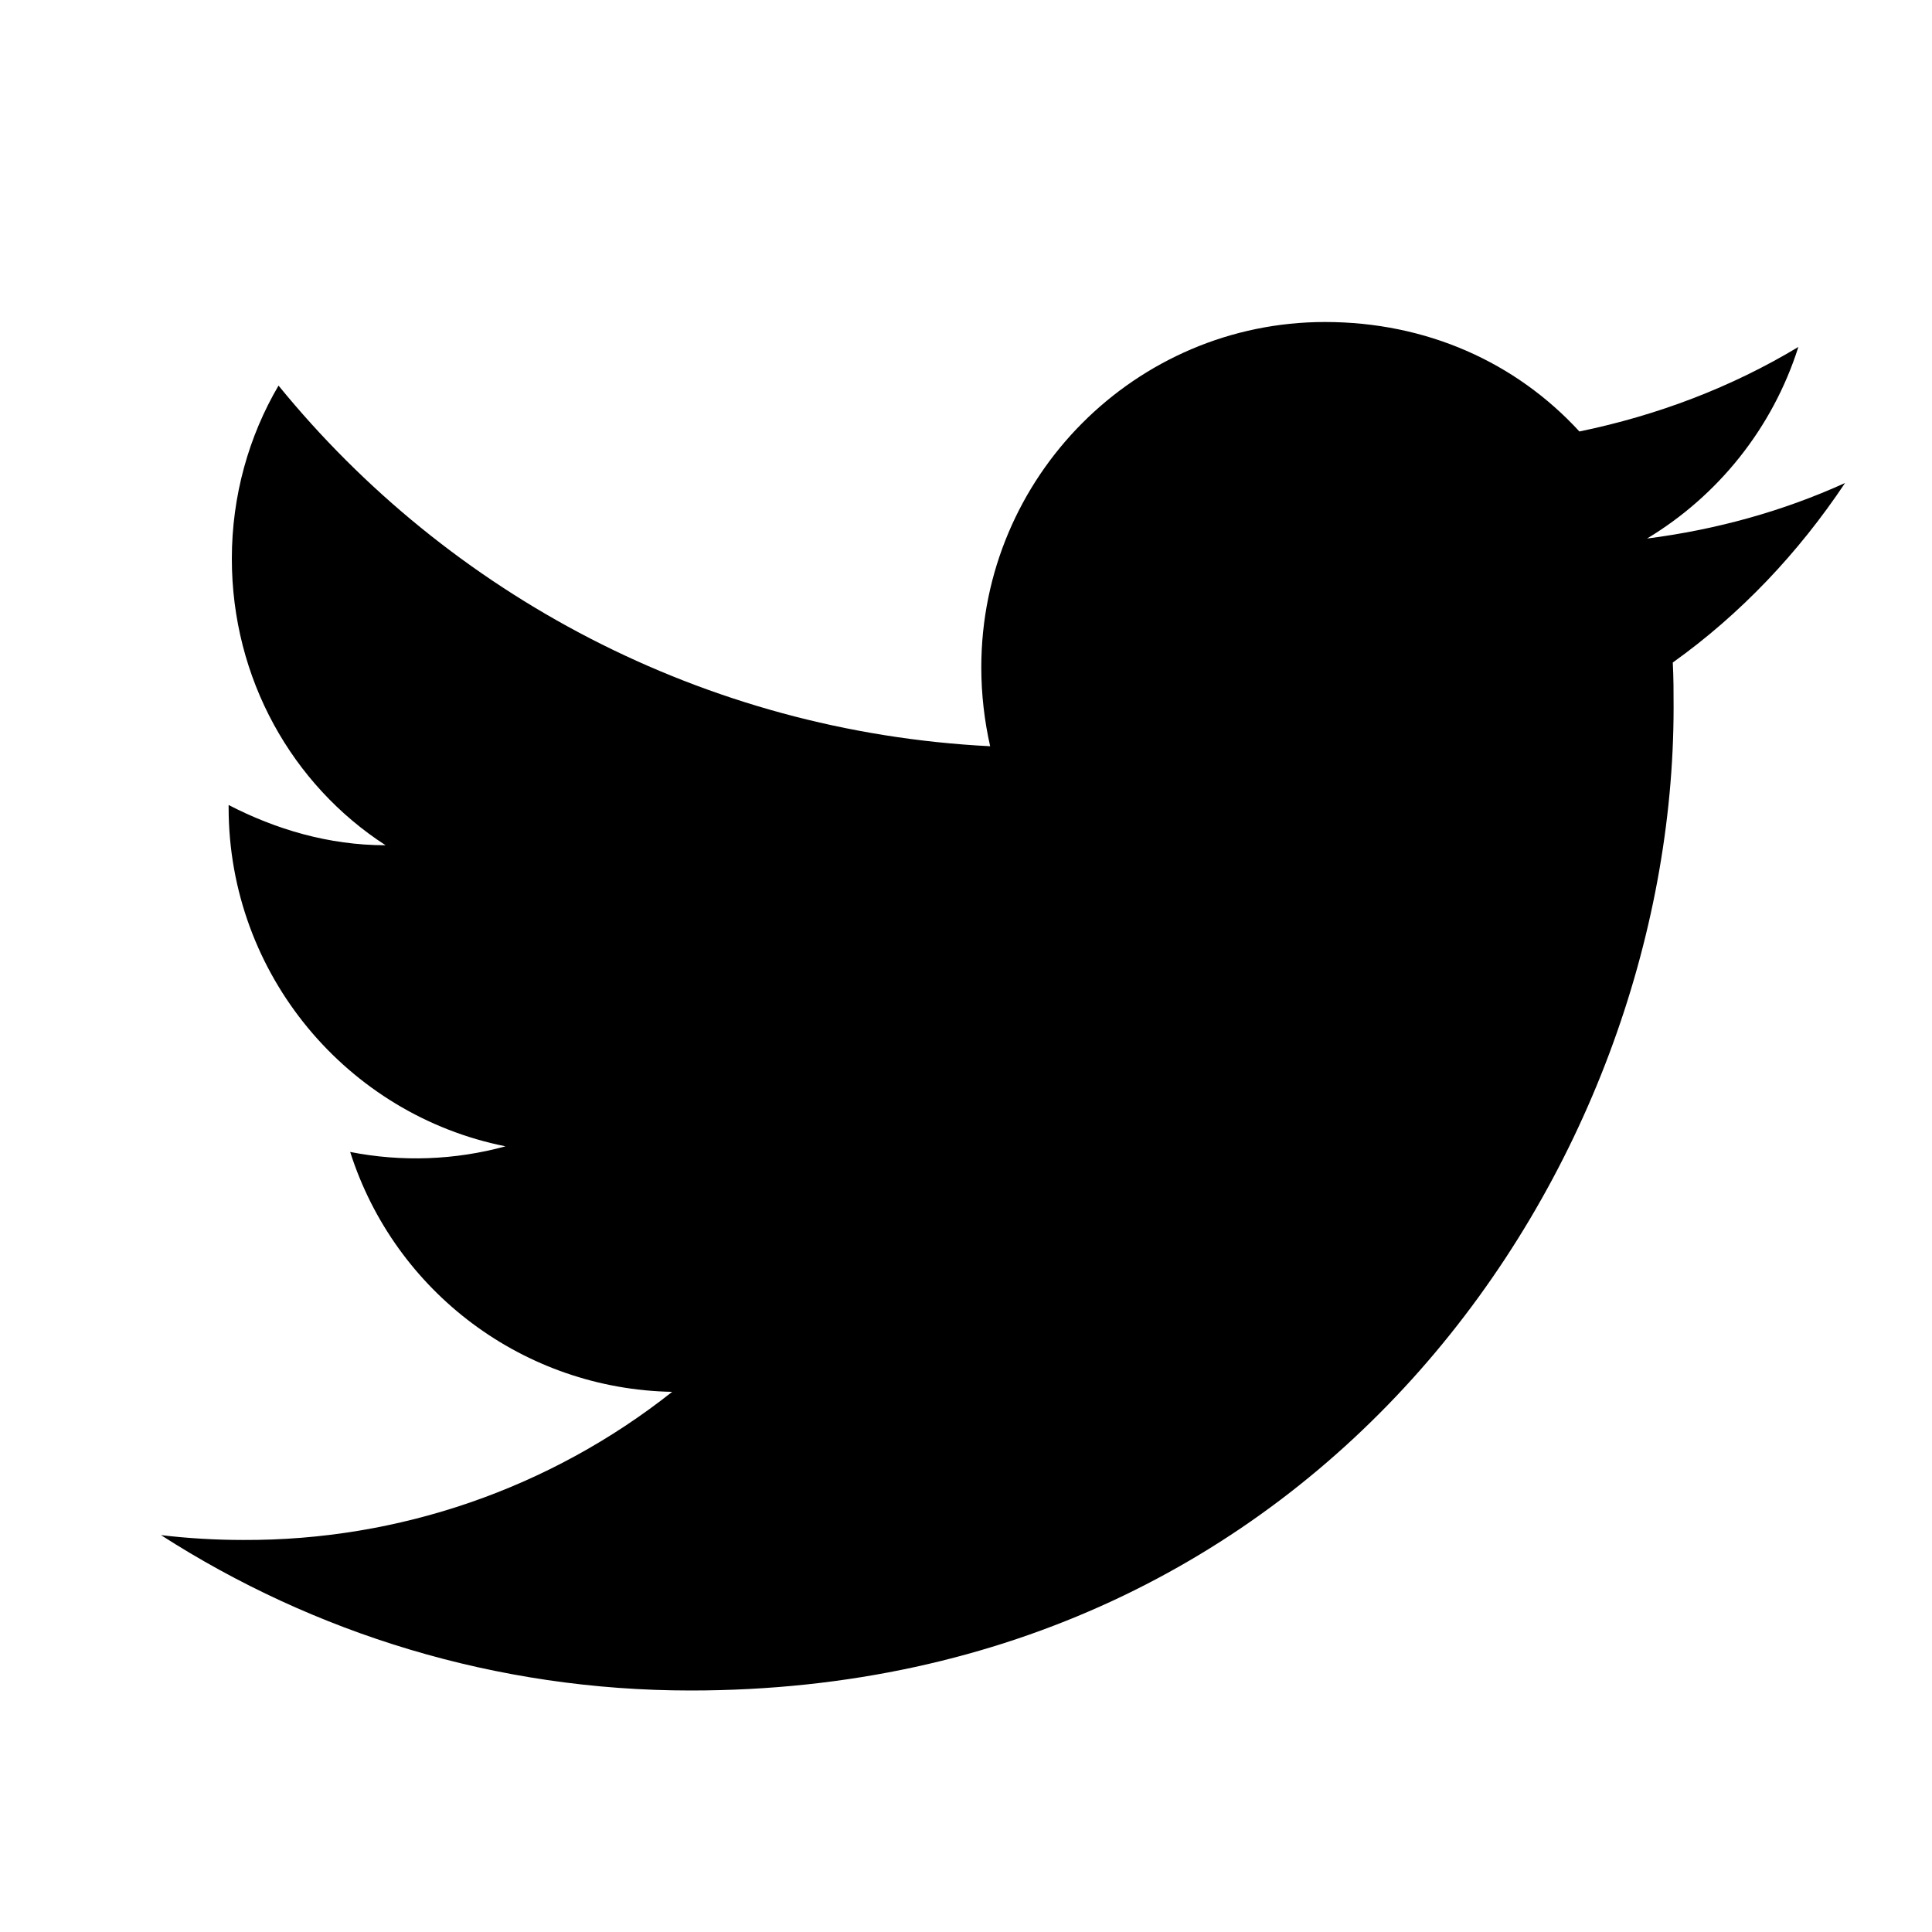
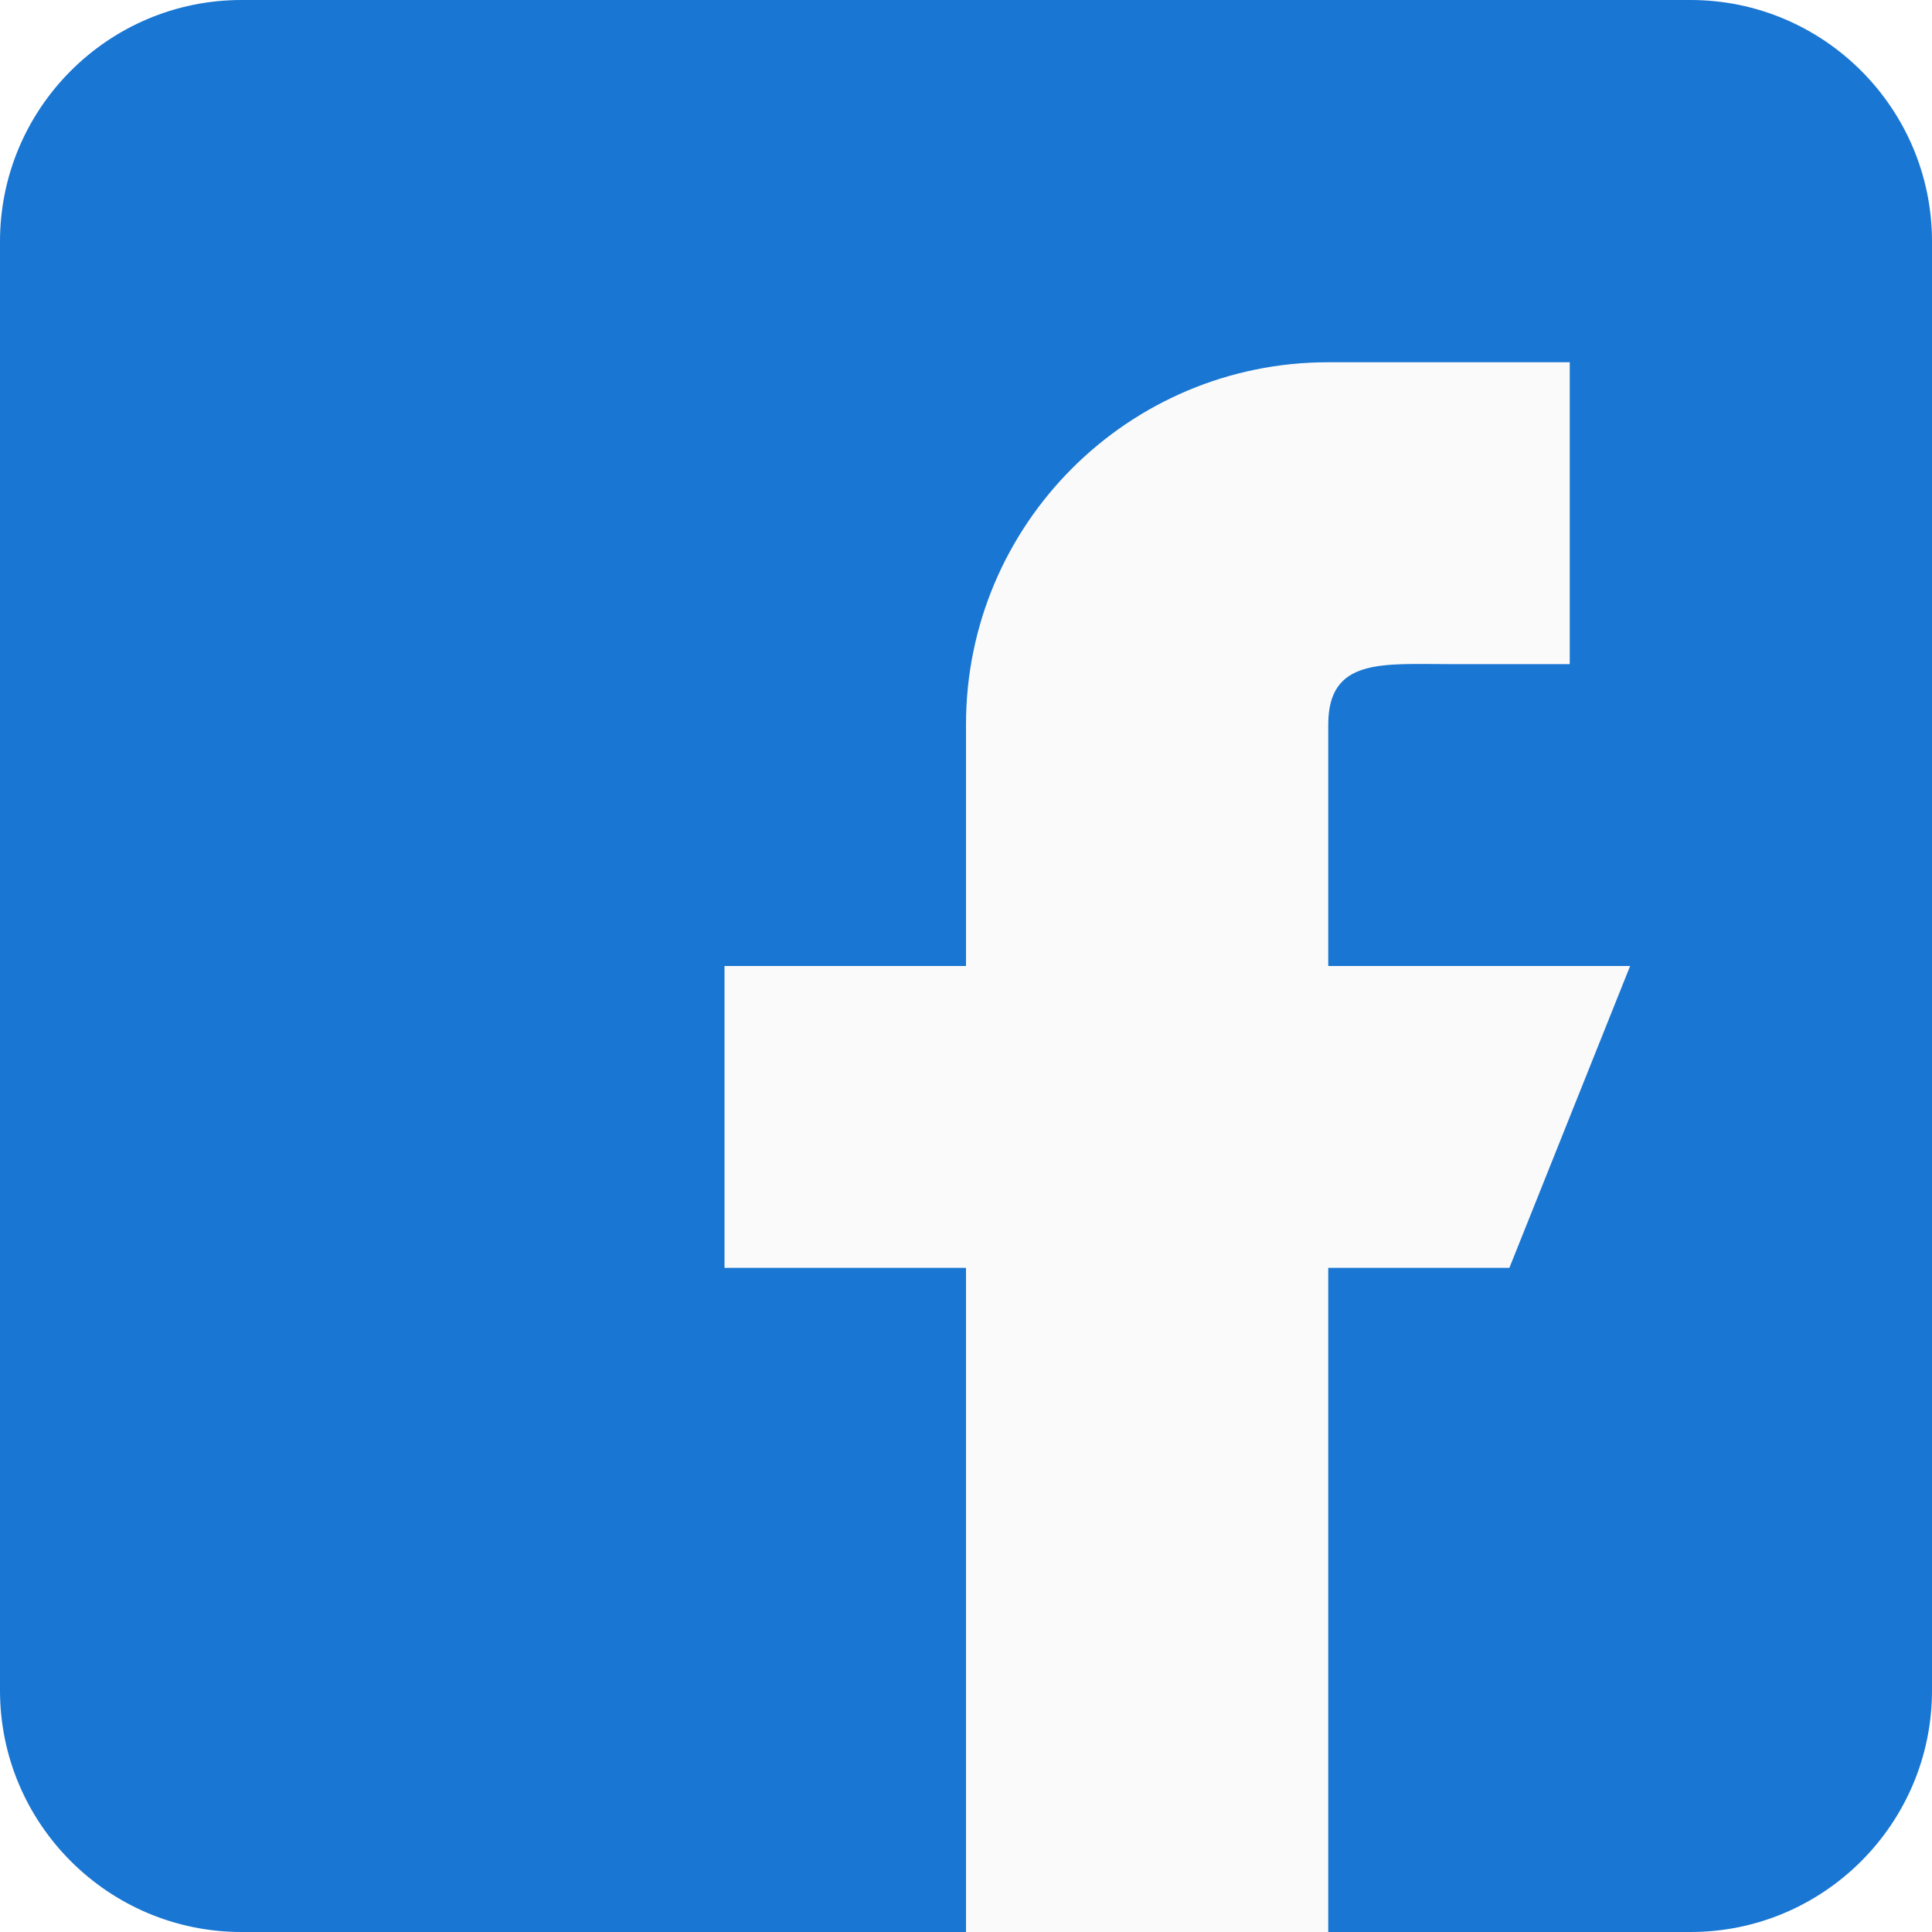
- <svg width="24" height="24" viewBox="0 0 24 24">
-   <path d="M22.92 6c-.77.35-1.6.58-2.46.69.88-.53 1.56-1.37 1.88-2.38-.83.5-1.75.85-2.72 1.05C18.83 4.5 17.72 4 16.46 4c-2.35 0-4.27 1.92-4.27 4.29 0 .34.04.67.11.98-3.56-.18-6.73-1.89-8.84-4.48-.37.63-.58 1.37-.58 2.15 0 1.49.75 2.81 1.91 3.56-.71 0-1.37-.2-1.95-.5v.03c0 2.08 1.48 3.82 3.44 4.21a4.22 4.22 0 01-1.93.07 4.28 4.28 0 004 2.98 8.521 8.521 0 01-5.33 1.84c-.34 0-.68-.02-1.02-.06C3.9 20.29 6.16 21 8.58 21c7.88 0 12.21-6.54 12.21-12.21 0-.19 0-.37-.01-.56.84-.6 1.56-1.36 2.14-2.23z" />
+ <svg xmlns="http://www.w3.org/2000/svg" viewBox="0 0 16 16" id="facebook">
+   <path fill="#1976D2" d="M14 0H2C.897 0 0 .897 0 2v12c0 1.103.897 2 2 2h12c1.103 0 2-.897 2-2V2c0-1.103-.897-2-2-2z" />
+   <path fill="#FAFAFA" fill-rule="evenodd" d="M13.5 8H11V6c0-.552.448-.5 1-.5h1V3h-2a3 3 0 0 0-3 3v2H6v2.5h2V16h3v-5.5h1.5l1-2.5z" clip-rule="evenodd" />
</svg>
